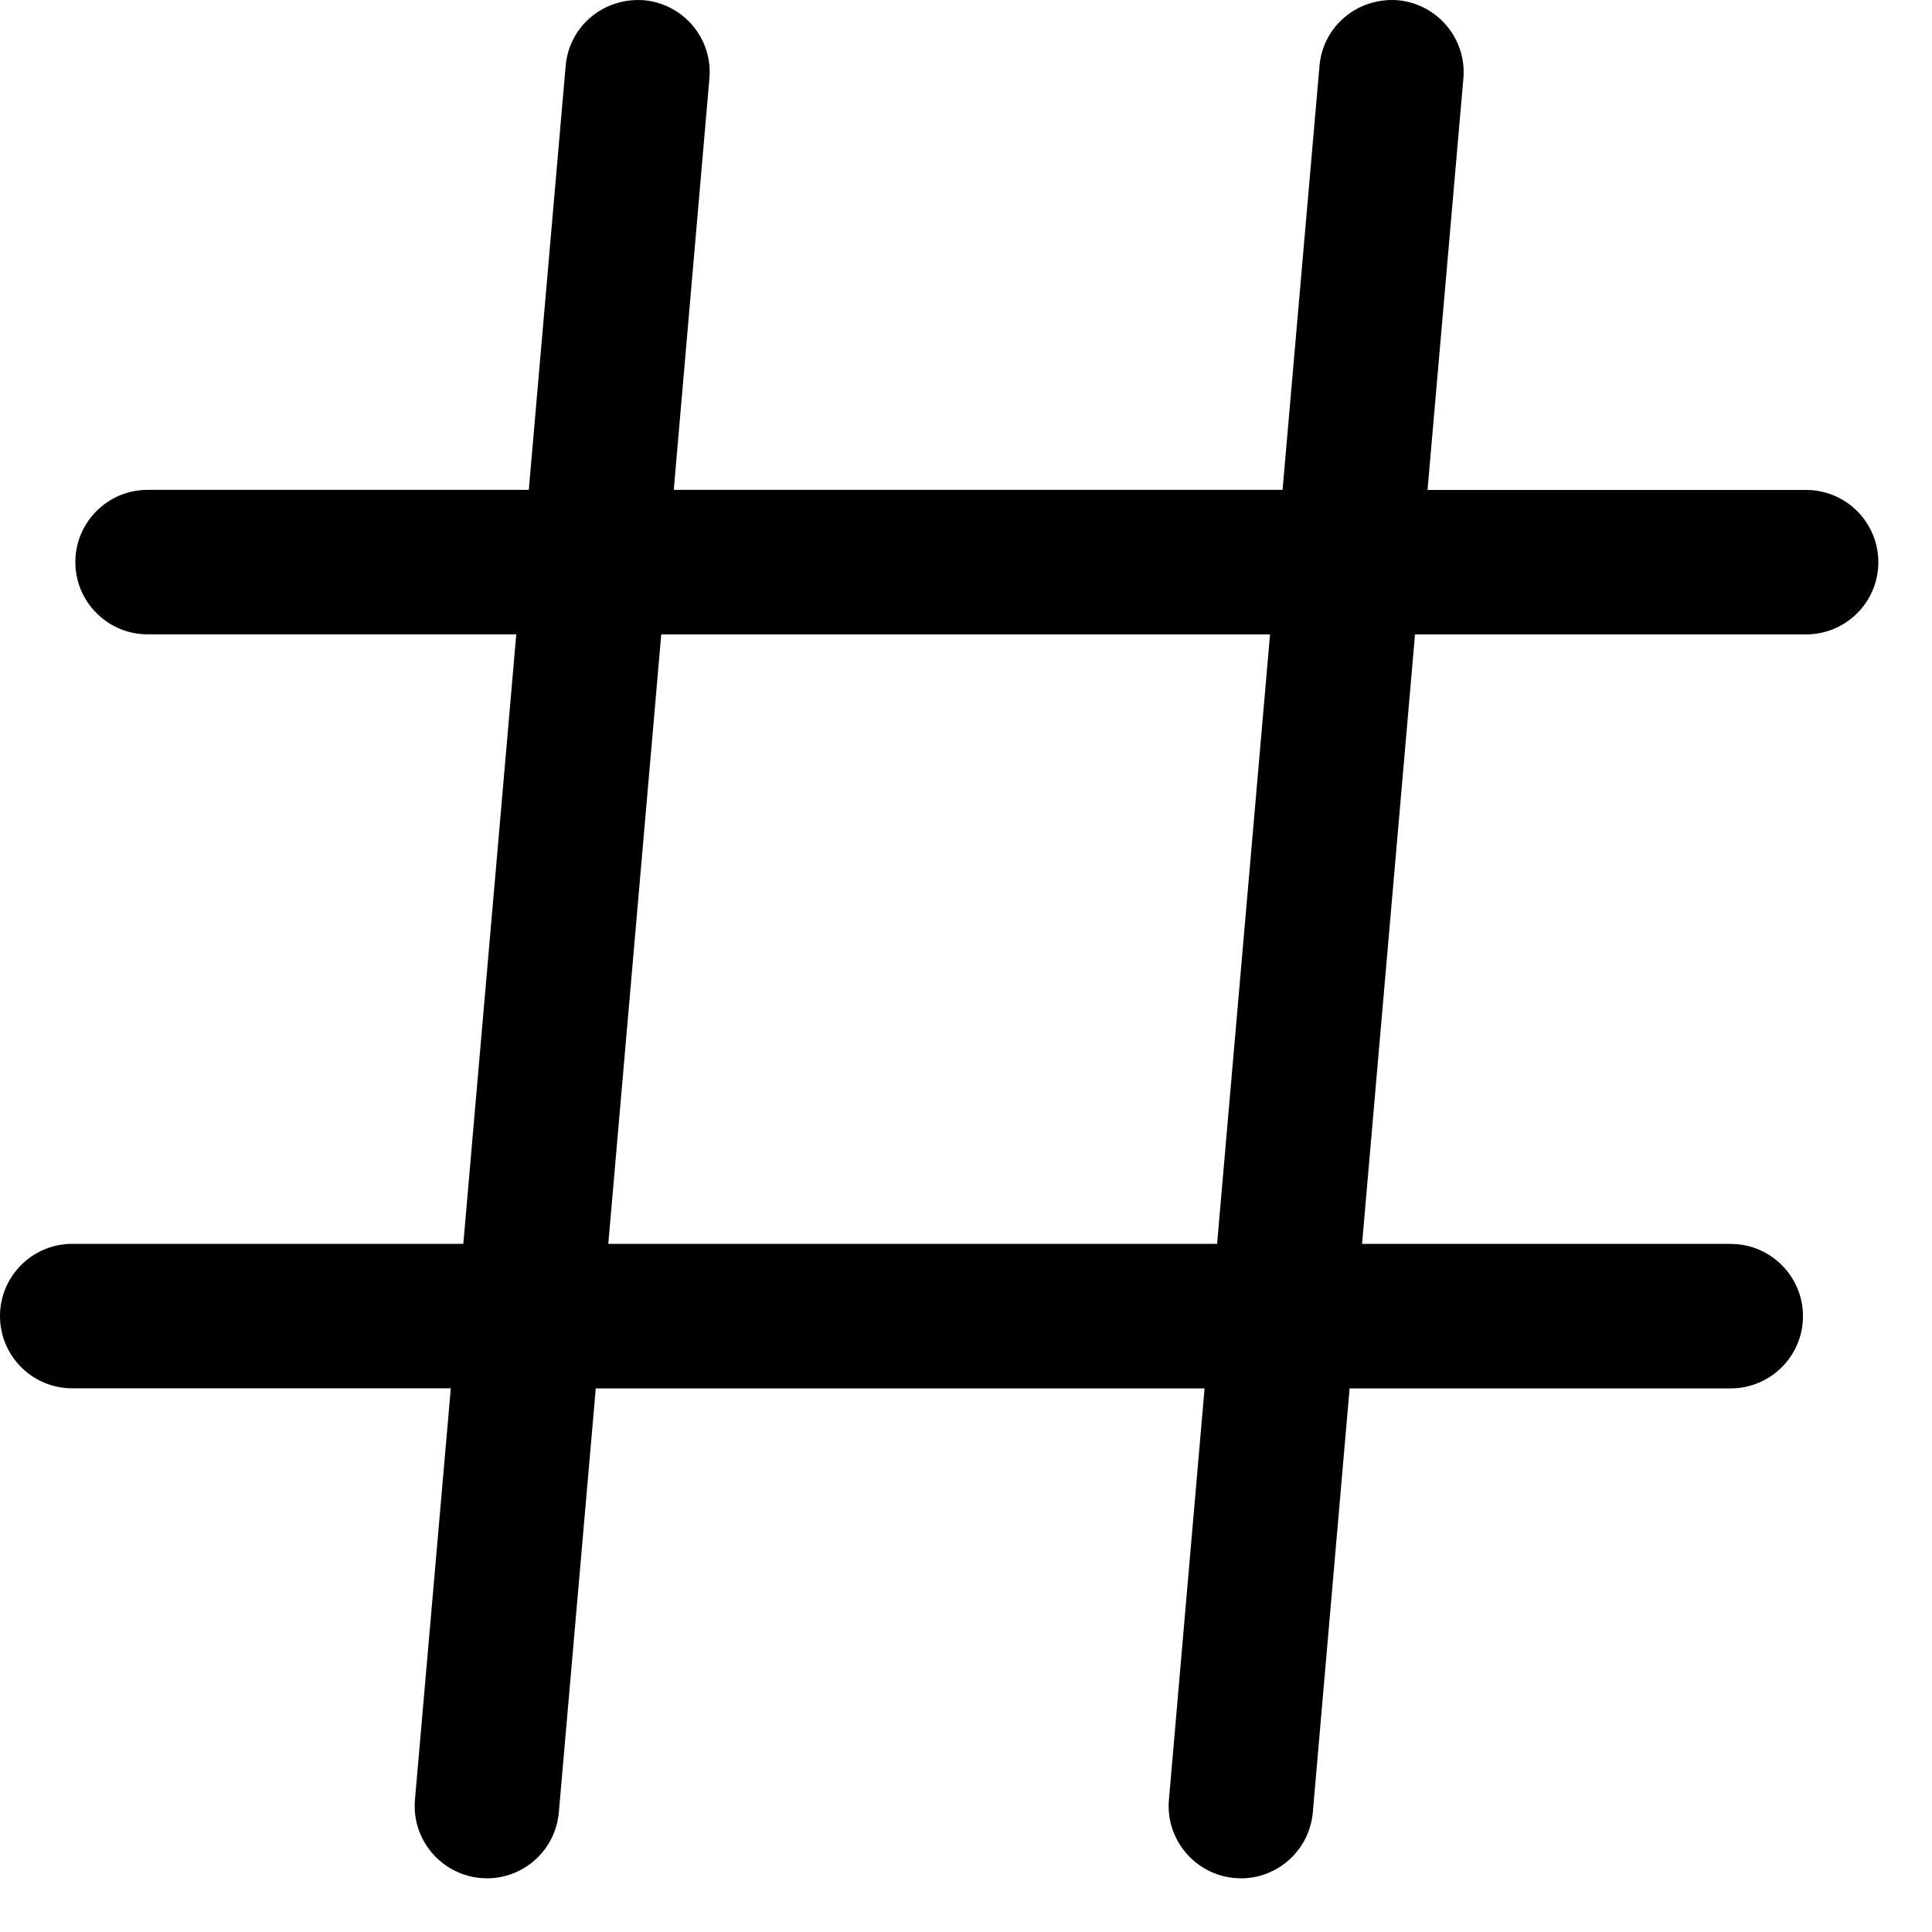
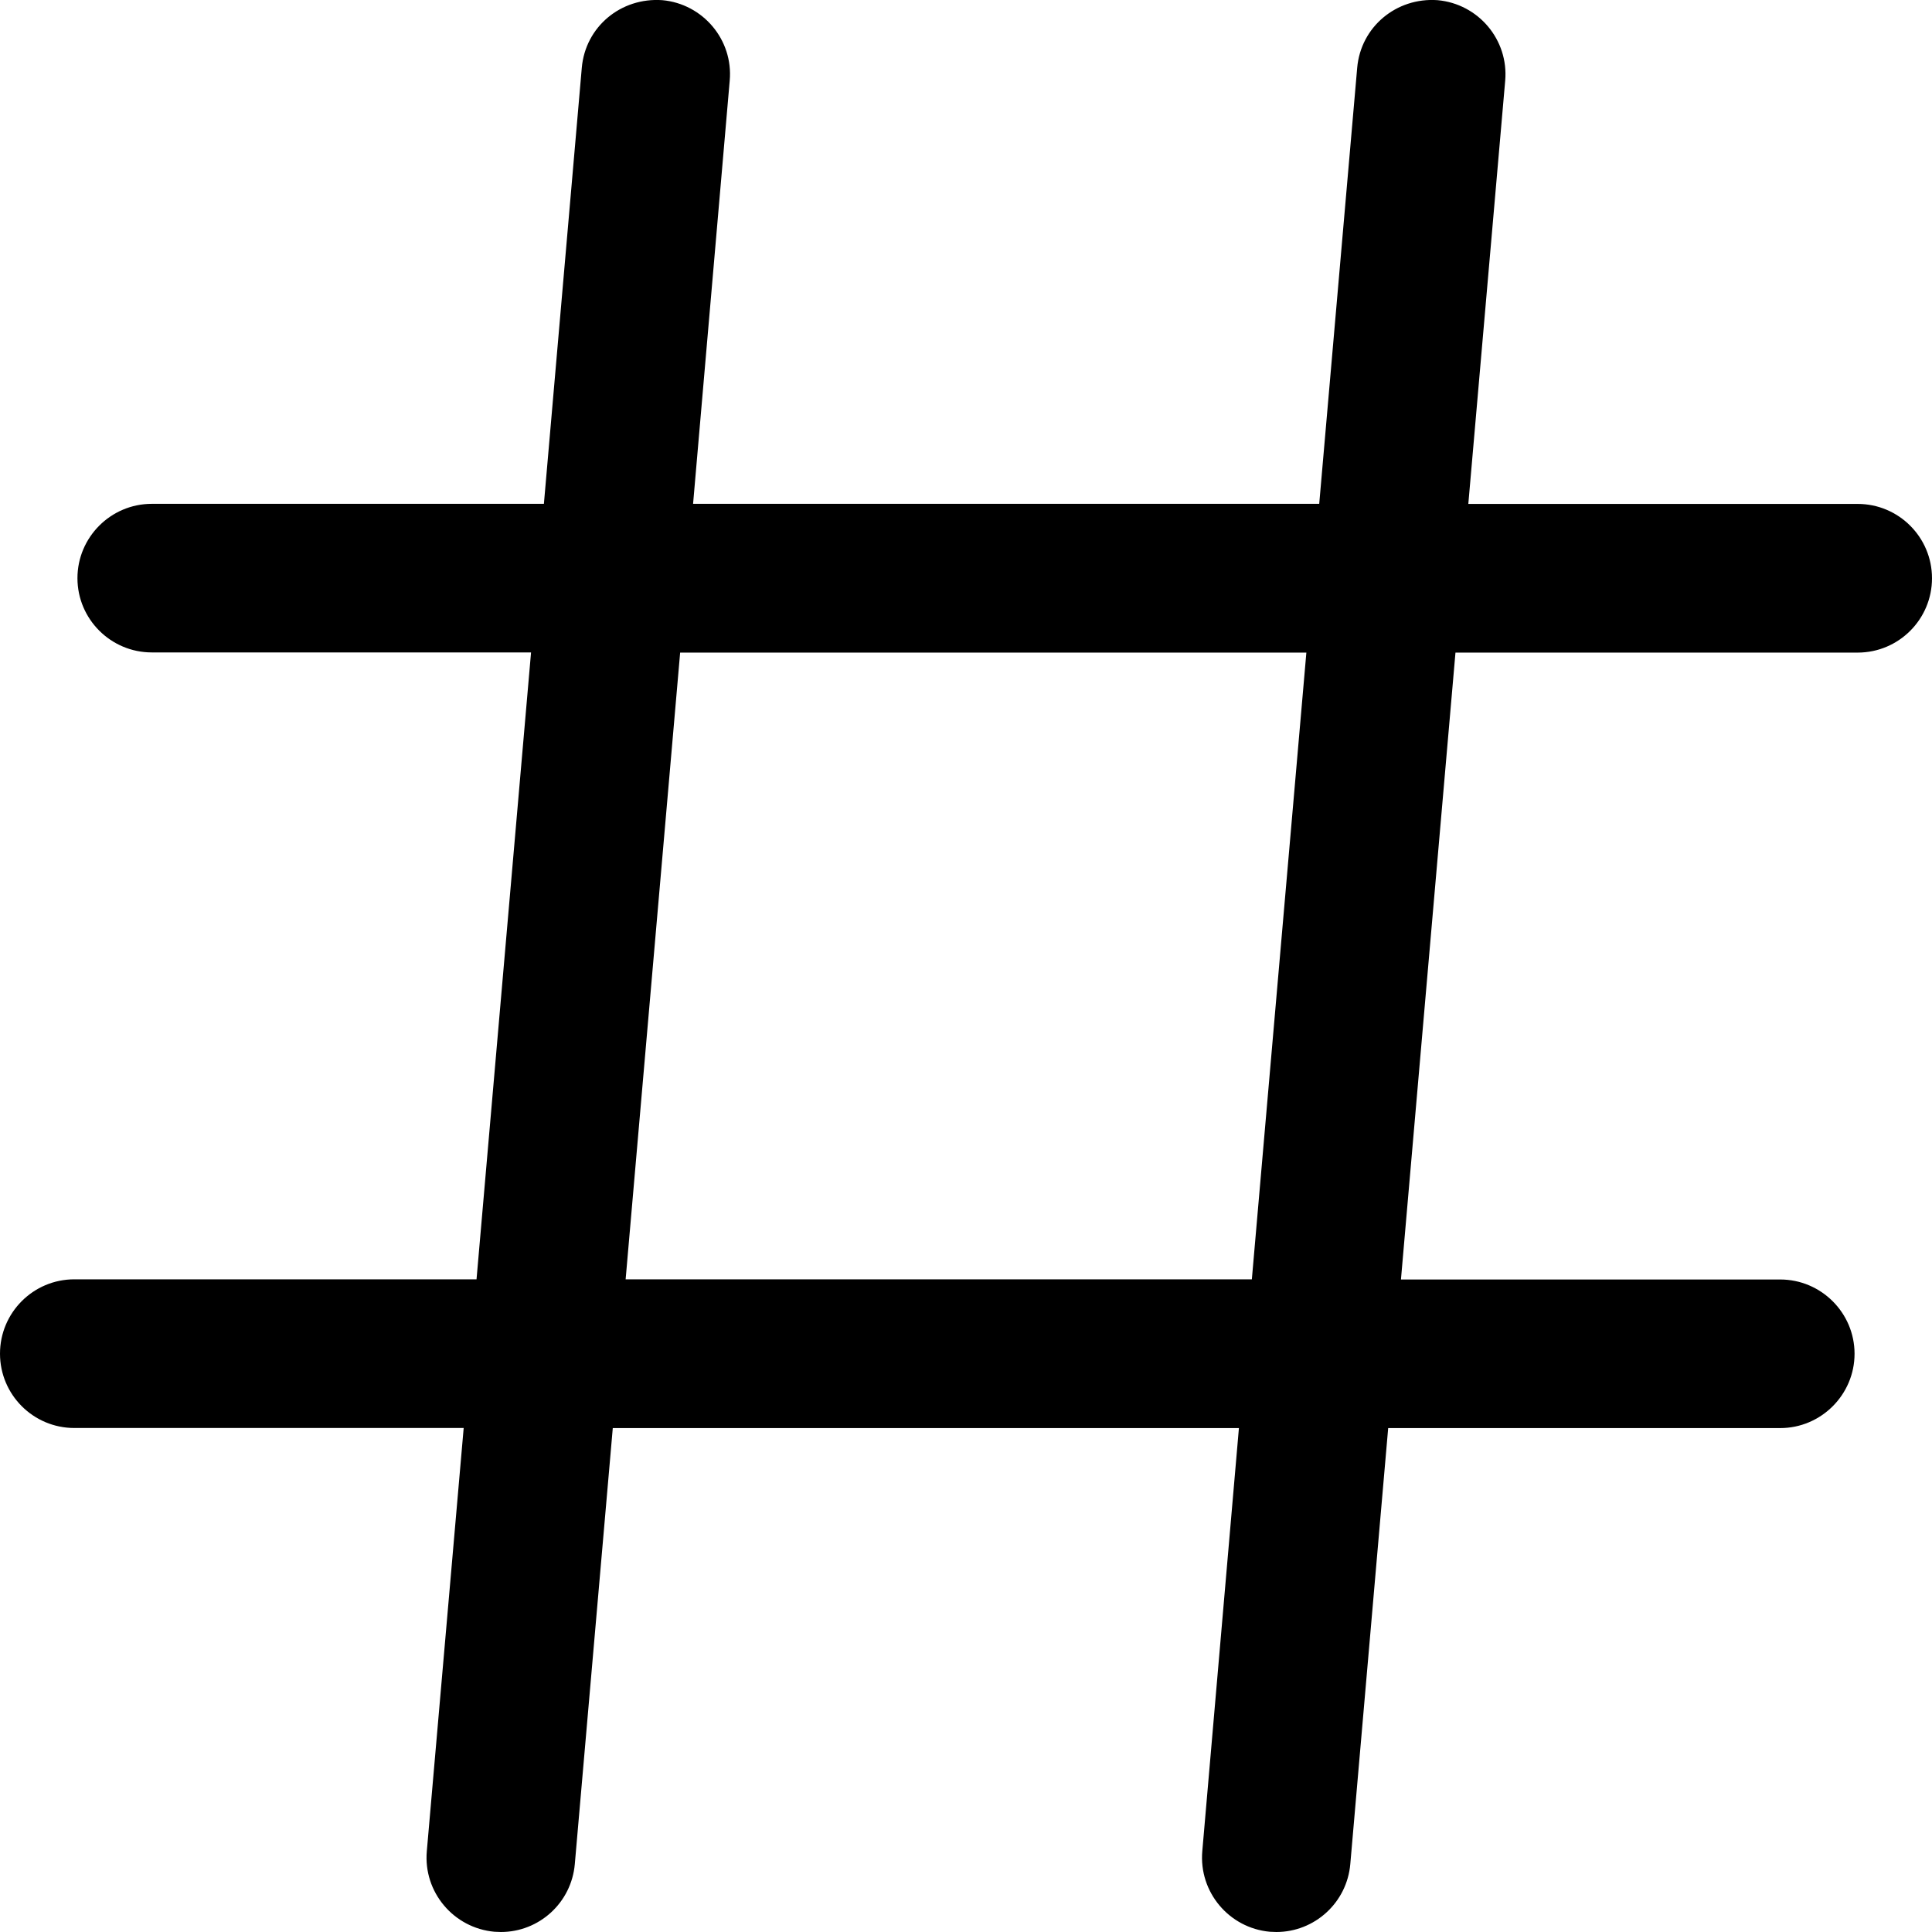
- <svg xmlns="http://www.w3.org/2000/svg" width="27" height="27" viewBox="0 0 27 27" fill="none">
-   <path d="M25.24 6.847H19.95L20.451 1.096C20.499 0.541 20.087 0.053 19.533 0.003C18.971 -0.038 18.488 0.366 18.44 0.922L17.924 6.846H9.416L9.914 1.097C9.964 0.541 9.551 0.053 8.999 0.003C8.434 -0.038 7.953 0.366 7.905 0.922L7.39 6.846H2.062C1.505 6.846 1.053 7.299 1.053 7.855C1.053 8.411 1.505 8.865 2.062 8.865H7.215L6.475 17.383H1.01C0.452 17.383 0 17.835 0 18.392C0 18.95 0.452 19.402 1.01 19.402H6.3L5.799 25.153C5.751 25.707 6.163 26.196 6.717 26.246L6.806 26.25C7.324 26.25 7.765 25.853 7.81 25.326L8.326 19.403H16.834L16.336 25.151C16.287 25.707 16.699 26.196 17.254 26.246L17.343 26.25C17.861 26.25 18.301 25.853 18.347 25.326L18.861 19.403H24.188C24.744 19.403 25.197 18.95 25.197 18.393C25.197 17.837 24.744 17.384 24.188 17.384H19.035L19.775 8.866H25.24C25.798 8.866 26.25 8.414 26.25 7.857C26.25 7.299 25.798 6.847 25.24 6.847V6.847ZM17.009 17.383H8.501L9.241 8.866H17.749L17.009 17.383Z" fill="black" />
+ <svg xmlns="http://www.w3.org/2000/svg" width="23" height="23" viewBox="0 0 23 23" fill="none">
+   <path d="M22.115 5.999H17.48L17.919 0.96C17.961 0.474 17.6 0.046 17.114 0.002C16.622 -0.033 16.199 0.321 16.157 0.808L15.705 5.998H8.251L8.687 0.961C8.731 0.474 8.368 0.046 7.885 0.002C7.389 -0.033 6.968 0.321 6.926 0.808L6.475 5.998H1.807C1.319 5.998 0.922 6.396 0.922 6.883C0.922 7.37 1.319 7.767 1.807 7.767H6.322L5.673 15.23H0.885C0.396 15.23 0 15.627 0 16.115C0 16.603 0.396 17 0.885 17H5.52L5.081 22.039C5.039 22.525 5.4 22.953 5.886 22.997L5.963 23C6.418 23 6.803 22.652 6.843 22.191L7.295 17.001H14.749L14.313 22.038C14.271 22.525 14.632 22.953 15.117 22.997L15.195 23C15.649 23 16.035 22.652 16.075 22.191L16.526 17.001H21.193C21.68 17.001 22.078 16.603 22.078 16.116C22.078 15.629 21.68 15.232 21.193 15.232H16.678L17.327 7.769H22.115C22.604 7.769 23 7.372 23 6.884C23 6.396 22.604 5.999 22.115 5.999V5.999ZM14.903 15.23H7.448L8.097 7.769H15.552L14.903 15.23Z" fill="black" />
</svg>
